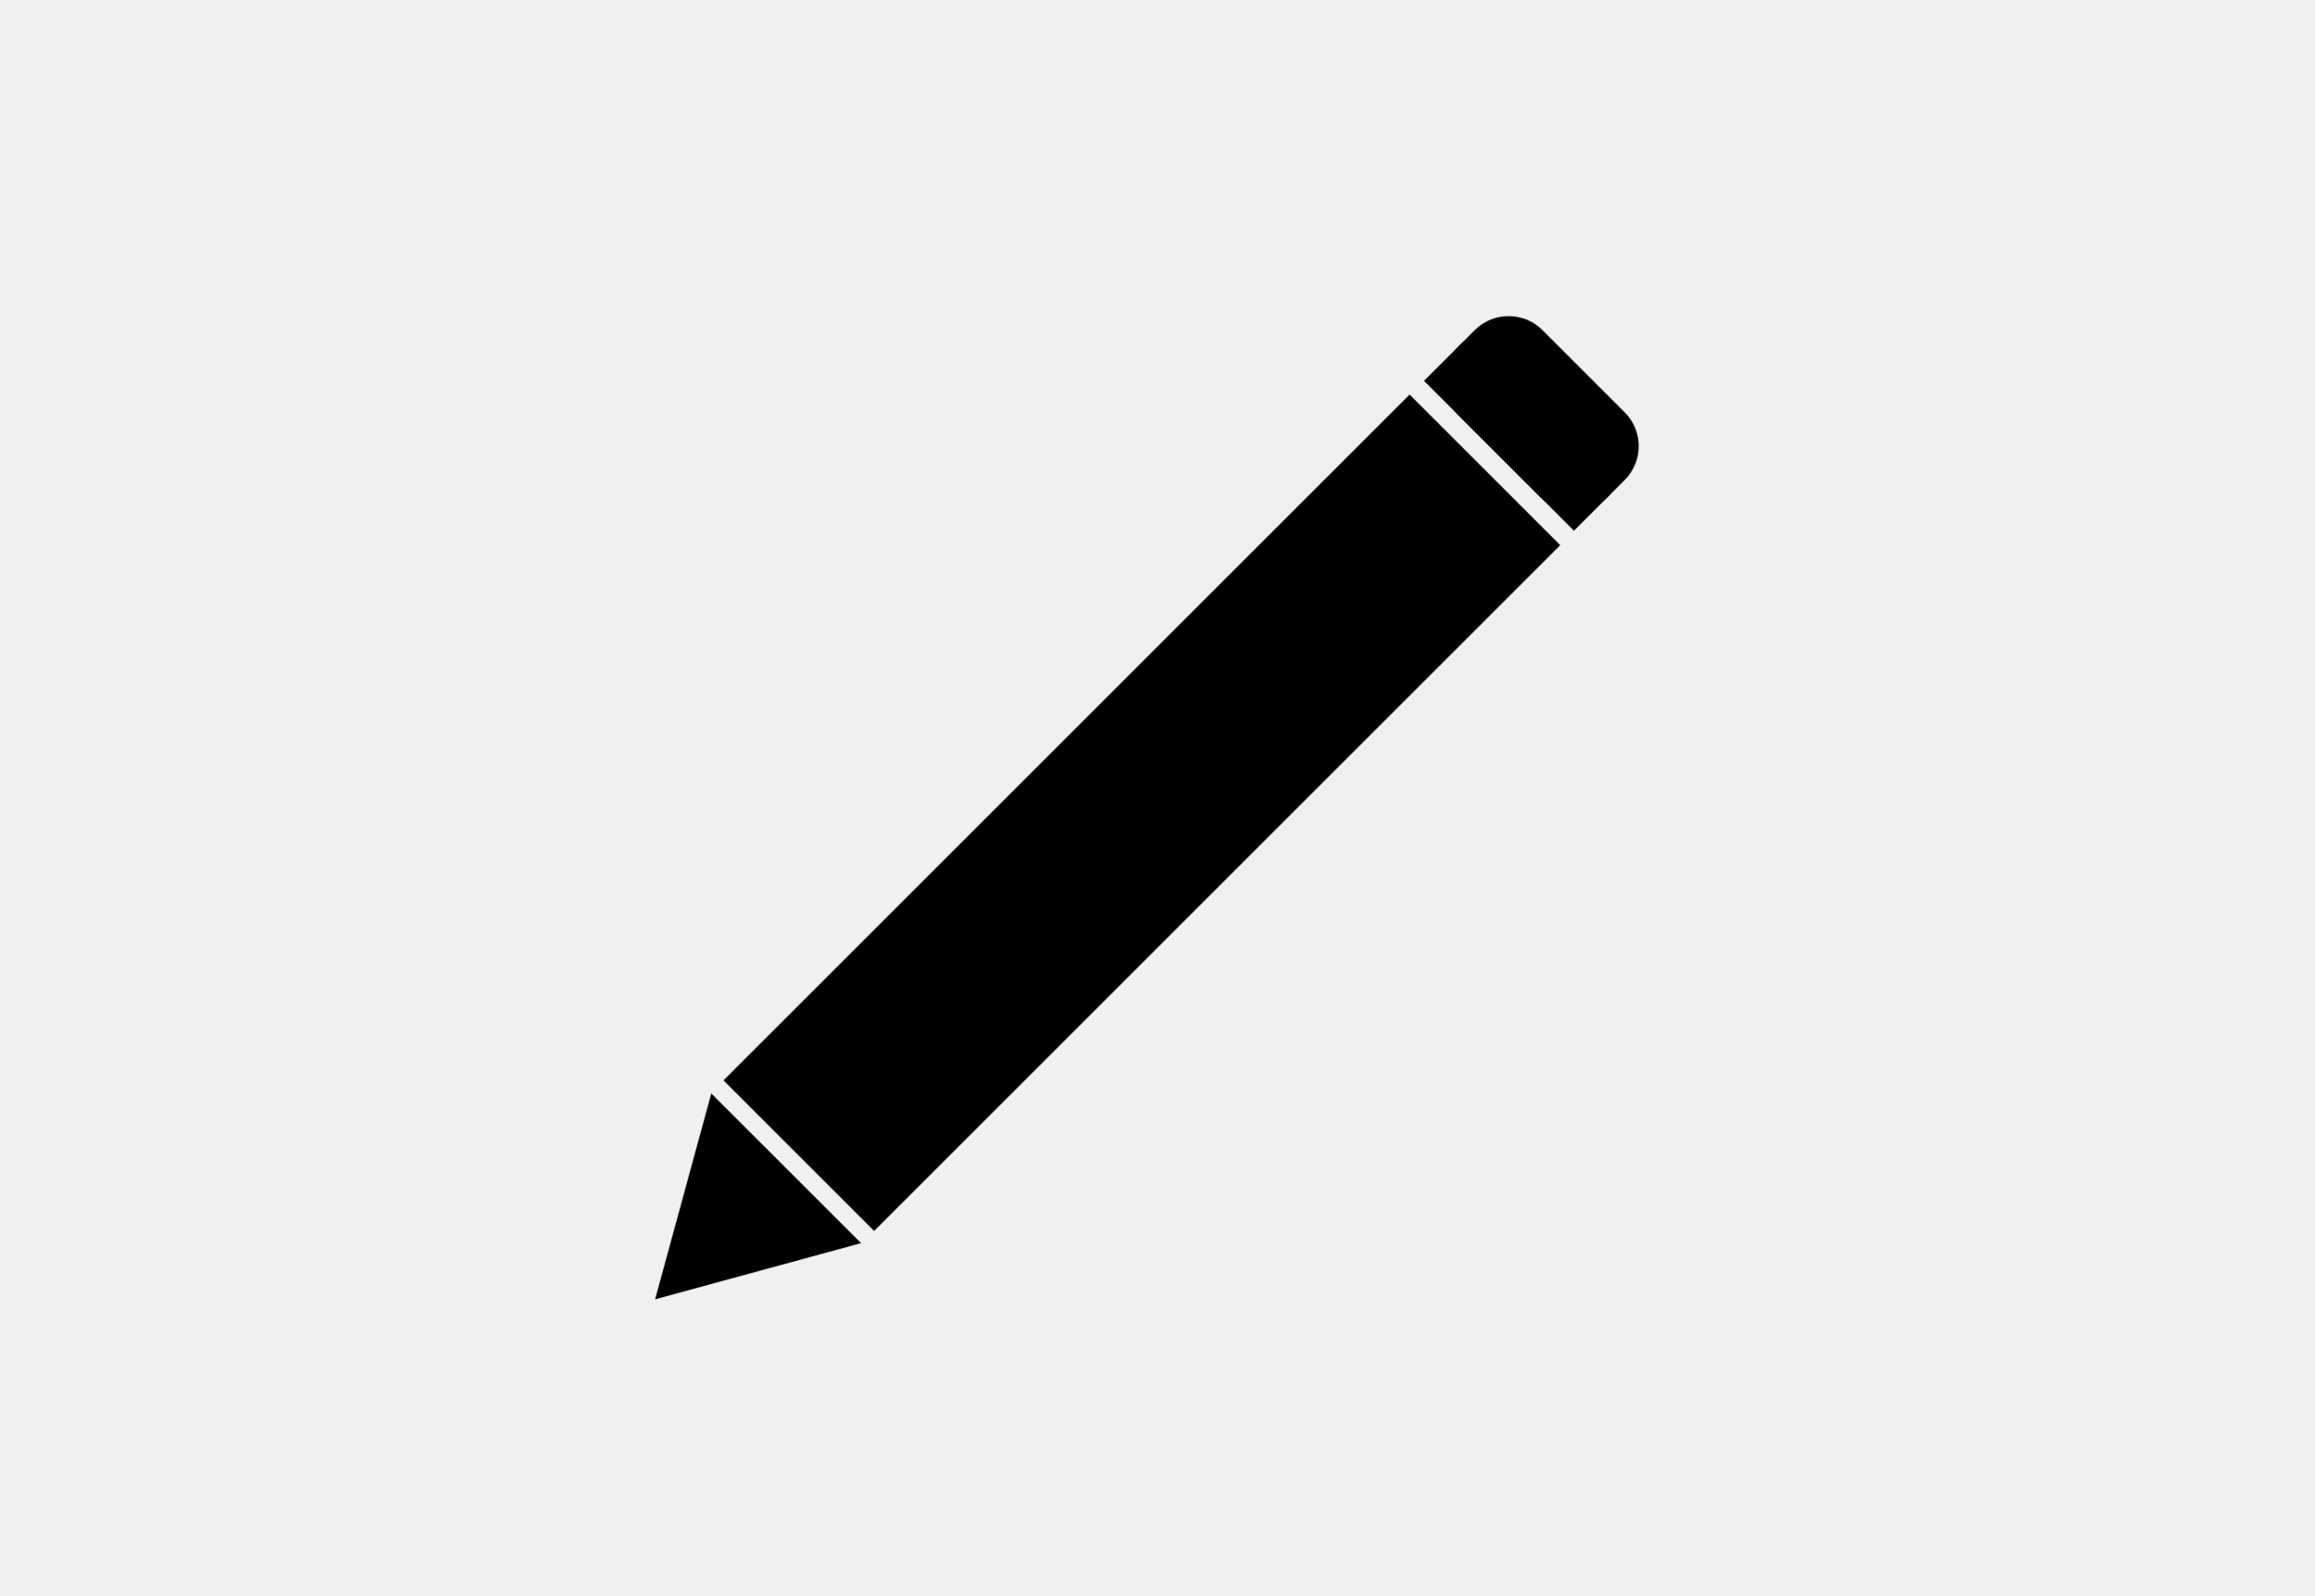
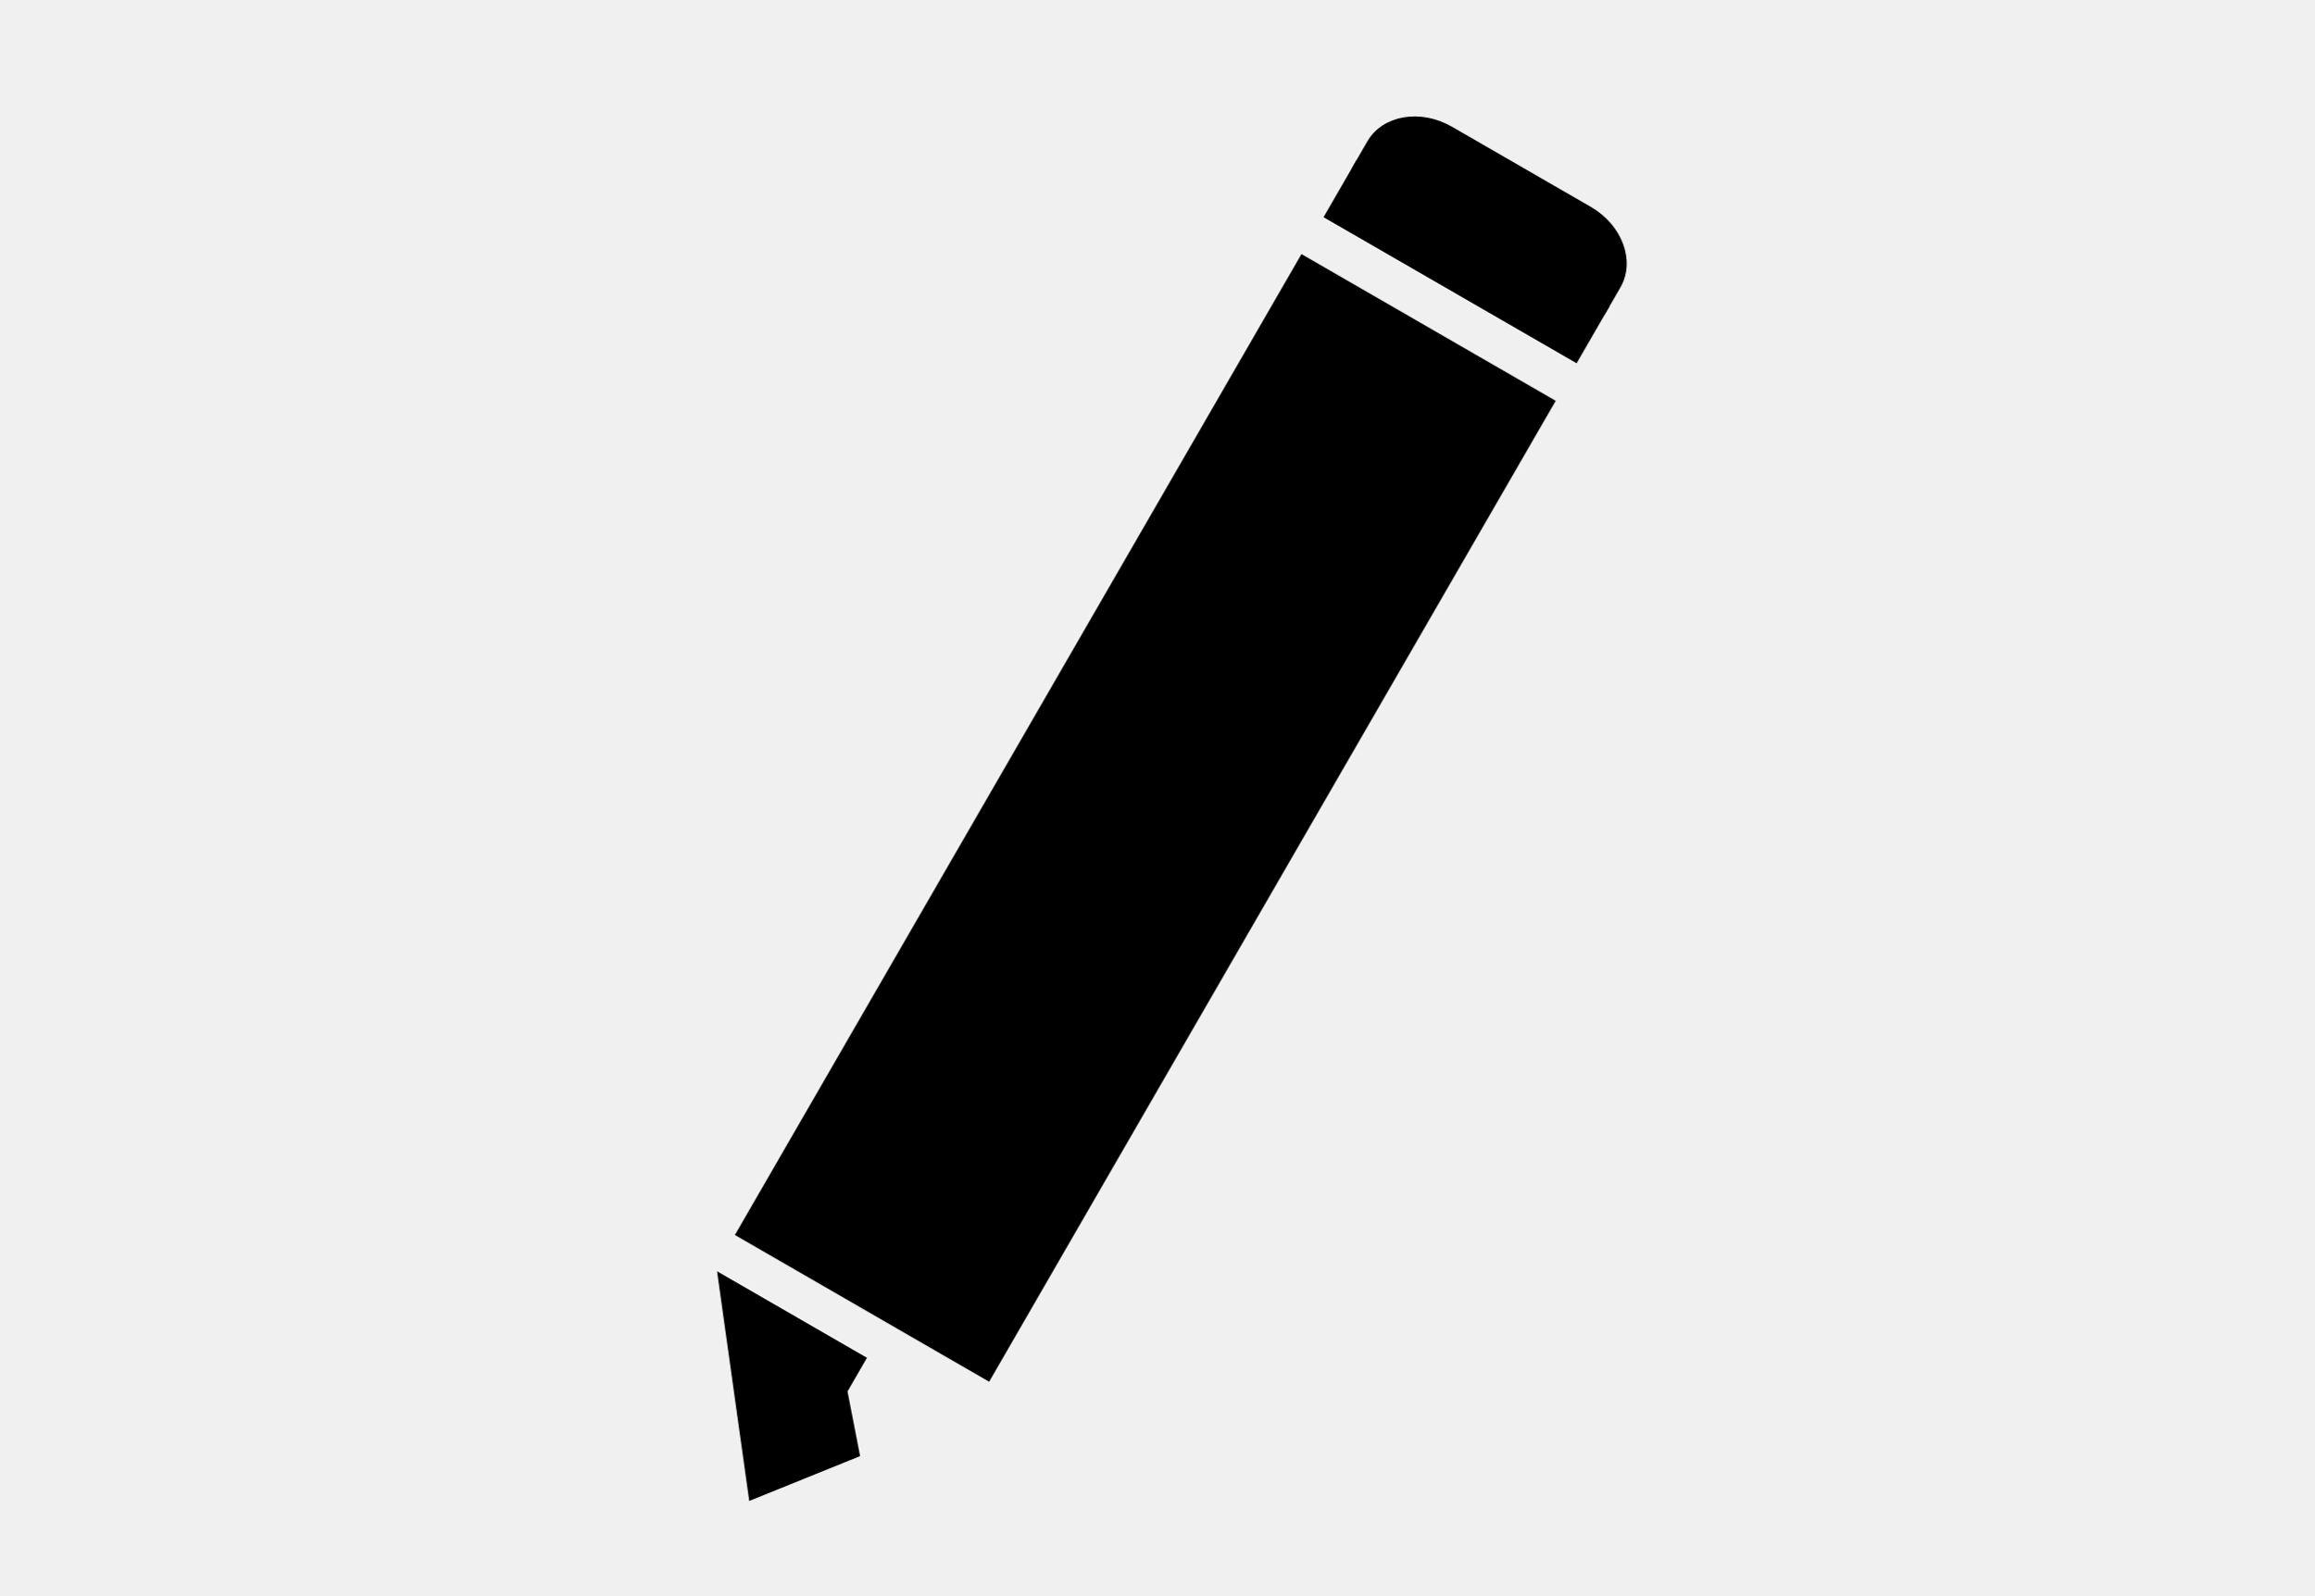
<svg xmlns="http://www.w3.org/2000/svg" width="580" height="400">
  <g>
-     <rect fill="none" id="canvas_background" height="402" width="582" y="-1" x="-1" />
-     <g display="none" overflow="visible" y="0" x="0" height="100%" width="100%" id="canvasGrid">
-       <rect fill="url(#gridpattern)" stroke-width="0" y="0" x="0" height="100%" width="100%" />
+     <rect x="-1" y="-1" width="582" height="402" id="canvas_background" fill="none" />
+     <g id="canvasGrid" display="none">
+       <rect id="svg_1" width="100%" height="100%" x="0" y="0" stroke-width="0" fill="url(#gridpattern)" />
    </g>
  </g>
  <g>
-     <g transform="rotate(-135 290,200) " id="svg_13">
-       <path stroke="#000" id="svg_3" d="m287.143,54.793l2.857,-5l2.857,5l-5.714,0z" stroke-width="27.5" fill="#fff" />
-       <rect stroke="#000" id="svg_6" height="238.211" width="48.404" y="75.517" x="265.798" stroke-opacity="null" stroke-width="5" fill="#000000" />
-       <rect rx="11" stroke="#000" id="svg_7" height="27.993" width="51.156" y="322.214" x="264.422" stroke-opacity="null" stroke-width="2" fill="#000000" />
-       <rect stroke="#000" id="svg_10" height="11.326" width="51.156" y="322.214" x="264.422" stroke-opacity="null" stroke-width="2" fill="#000000" />
+     <g transform="rotate(30 290,200.0001) " id="svg_9">
+       <path stroke="#000000" fill="#000000" stroke-width="27.5" d="m297.27,371.758l-7.604,9.743l-7.604,-9.743l15.207,0z" id="svg_3" />
+       <rect stroke="#000000" fill="#000000" stroke-width="5" x="272.813" y="82.933" width="48.404" height="238.211" id="svg_6" transform="matrix(-1.377936,0,0,-1.167801,699.2681,441.8188) " />
+       <rect stroke="#000000" fill="#000000" stroke-width="2" x="271.437" y="59.402" width="51.156" height="27.993" id="svg_7" rx="11" transform="matrix(-1.377936,0,0,-1.148687,699.2679,118.8879) " />
+       <rect stroke="#000000" fill="#000000" stroke-width="2" x="271.437" y="76.561" width="51.156" height="11.326" id="svg_10" transform="matrix(-1.377936,0,0,-1.2424,699.2681,146.9705) " />
    </g>
  </g>
</svg>
